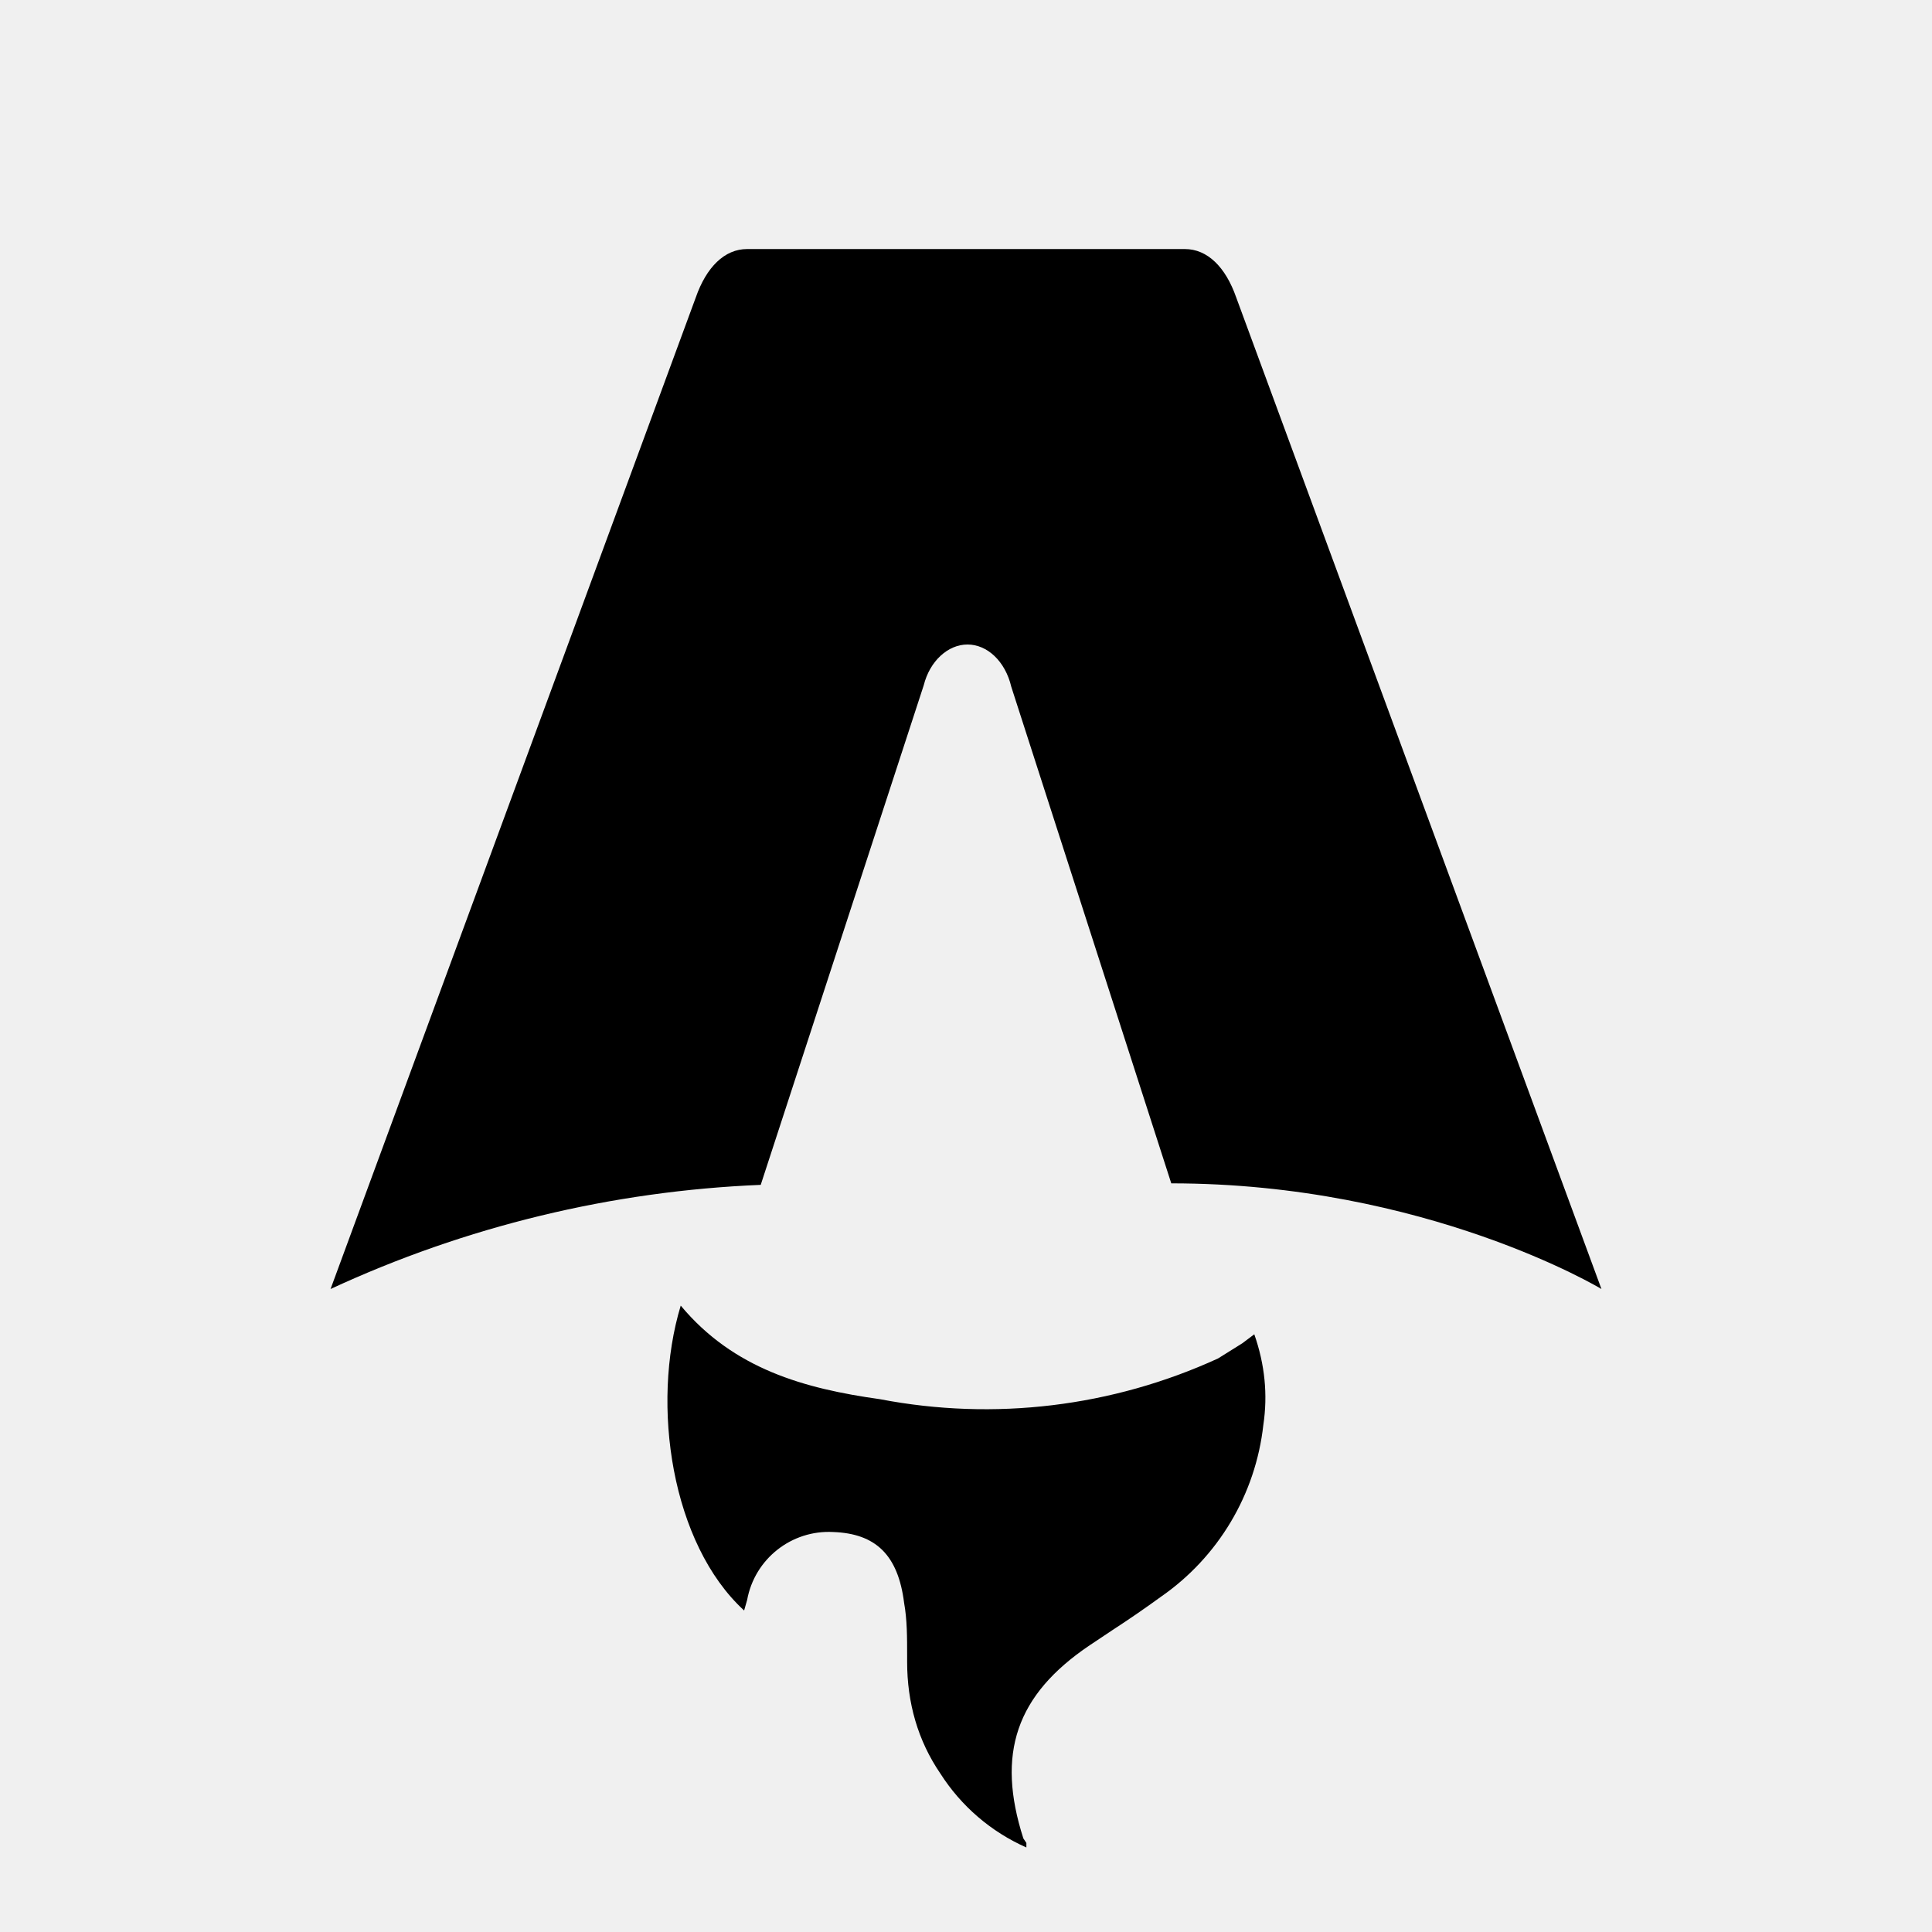
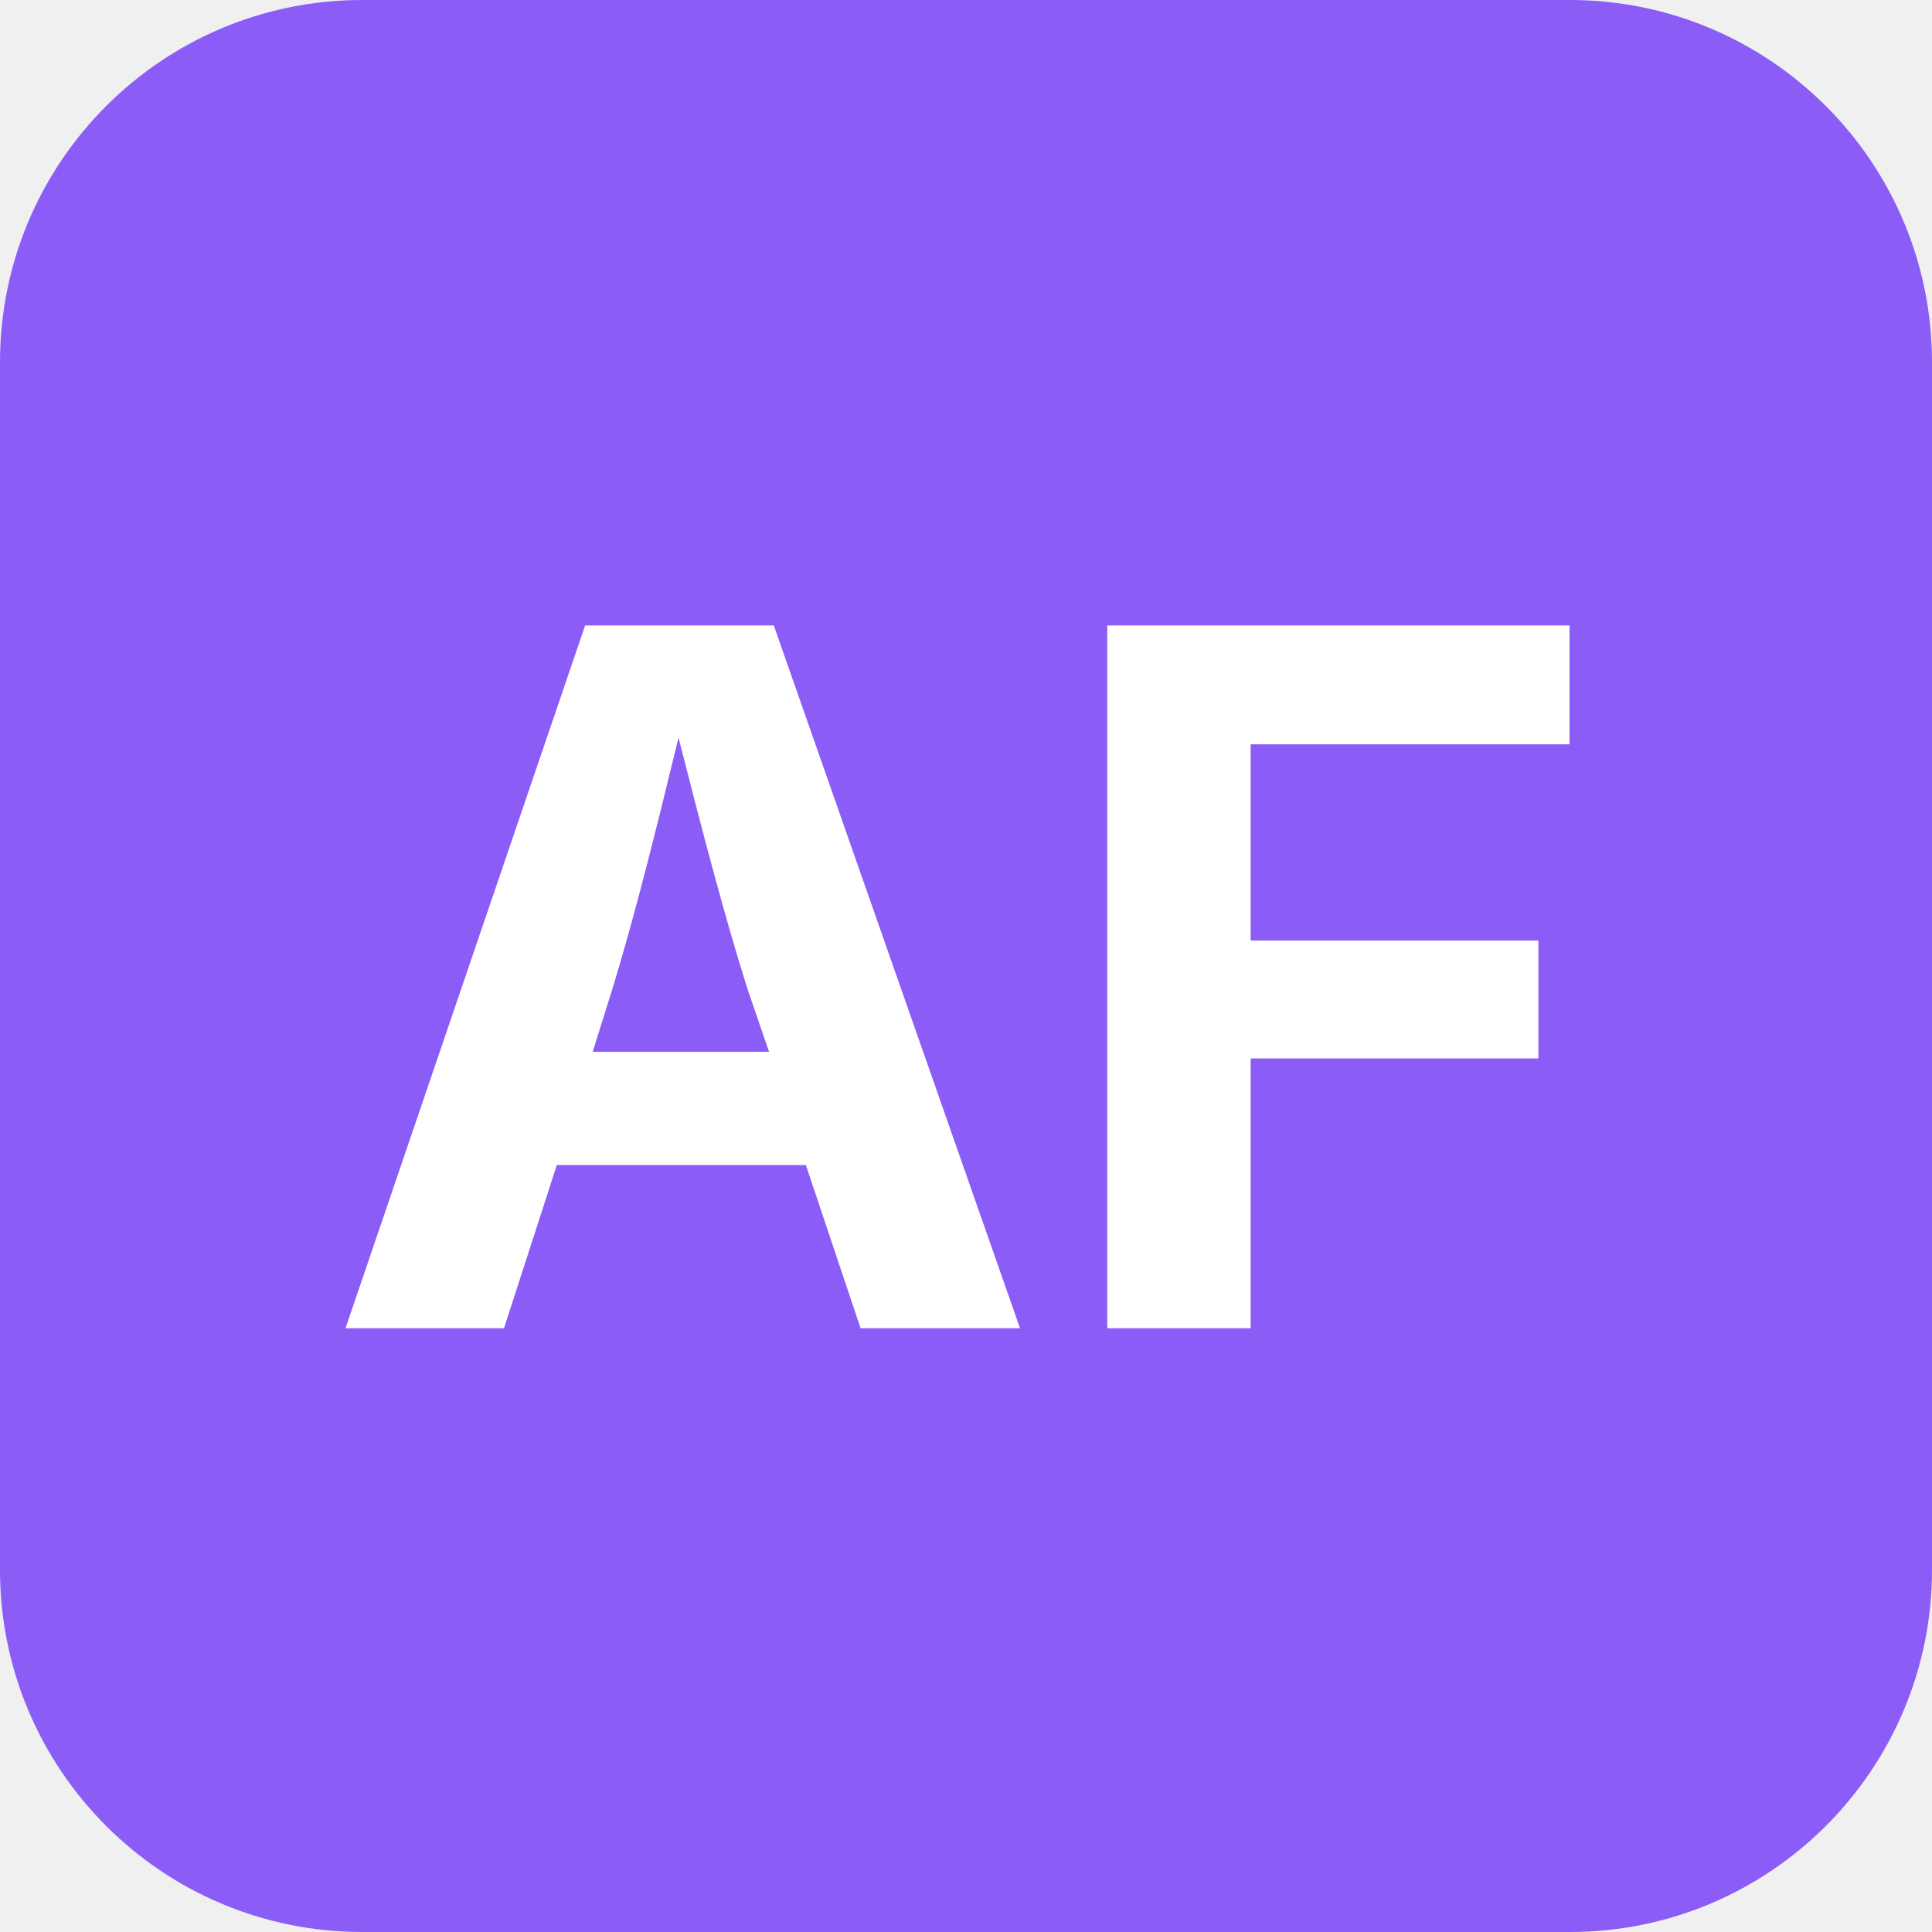
- <svg xmlns="http://www.w3.org/2000/svg" fill="none" viewBox="0 0 128 128">
-   <path d="M50.4 78.5a75.1 75.1 0 0 0-28.5 6.9l24.2-65.7c.7-2 1.9-3.2 3.4-3.2h29c1.5 0 2.7 1.2 3.4 3.2l24.2 65.7s-11.6-7-28.5-7L67 45.5c-.4-1.7-1.6-2.8-2.9-2.8-1.3 0-2.5 1.1-2.9 2.7L50.4 78.5Zm-1.1 28.2Zm-4.2-20.2c-2 6.6-.6 15.8 4.2 20.2a17.5 17.5 0 0 1 .2-.7 5.5 5.5 0 0 1 5.7-4.5c2.8.1 4.3 1.5 4.7 4.7.2 1.1.2 2.3.2 3.5v.4c0 2.7.7 5.2 2.2 7.4a13 13 0 0 0 5.7 4.9v-.3l-.2-.3c-1.8-5.6-.5-9.5 4.4-12.8l1.5-1a73 73 0 0 0 3.2-2.2 16 16 0 0 0 6.8-11.4c.3-2 .1-4-.6-6l-.8.6-1.6 1a37 37 0 0 1-22.4 2.7c-5-.7-9.7-2-13.2-6.2Z" />
-   <style>
-         path { fill: #000; }
-         @media (prefers-color-scheme: dark) {
-             path { fill: #FFF; }
-         }
-     </style>
+ <svg xmlns="http://www.w3.org/2000/svg" viewBox="0 0 32 32">
+   <rect width="32" height="32" rx="6" fill="#8B5CF6" />
+   <text x="16" y="22" text-anchor="middle" font-family="system-ui, -apple-system, sans-serif" font-weight="700" font-size="16" fill="#FFFFFF">AF</text>
</svg>
